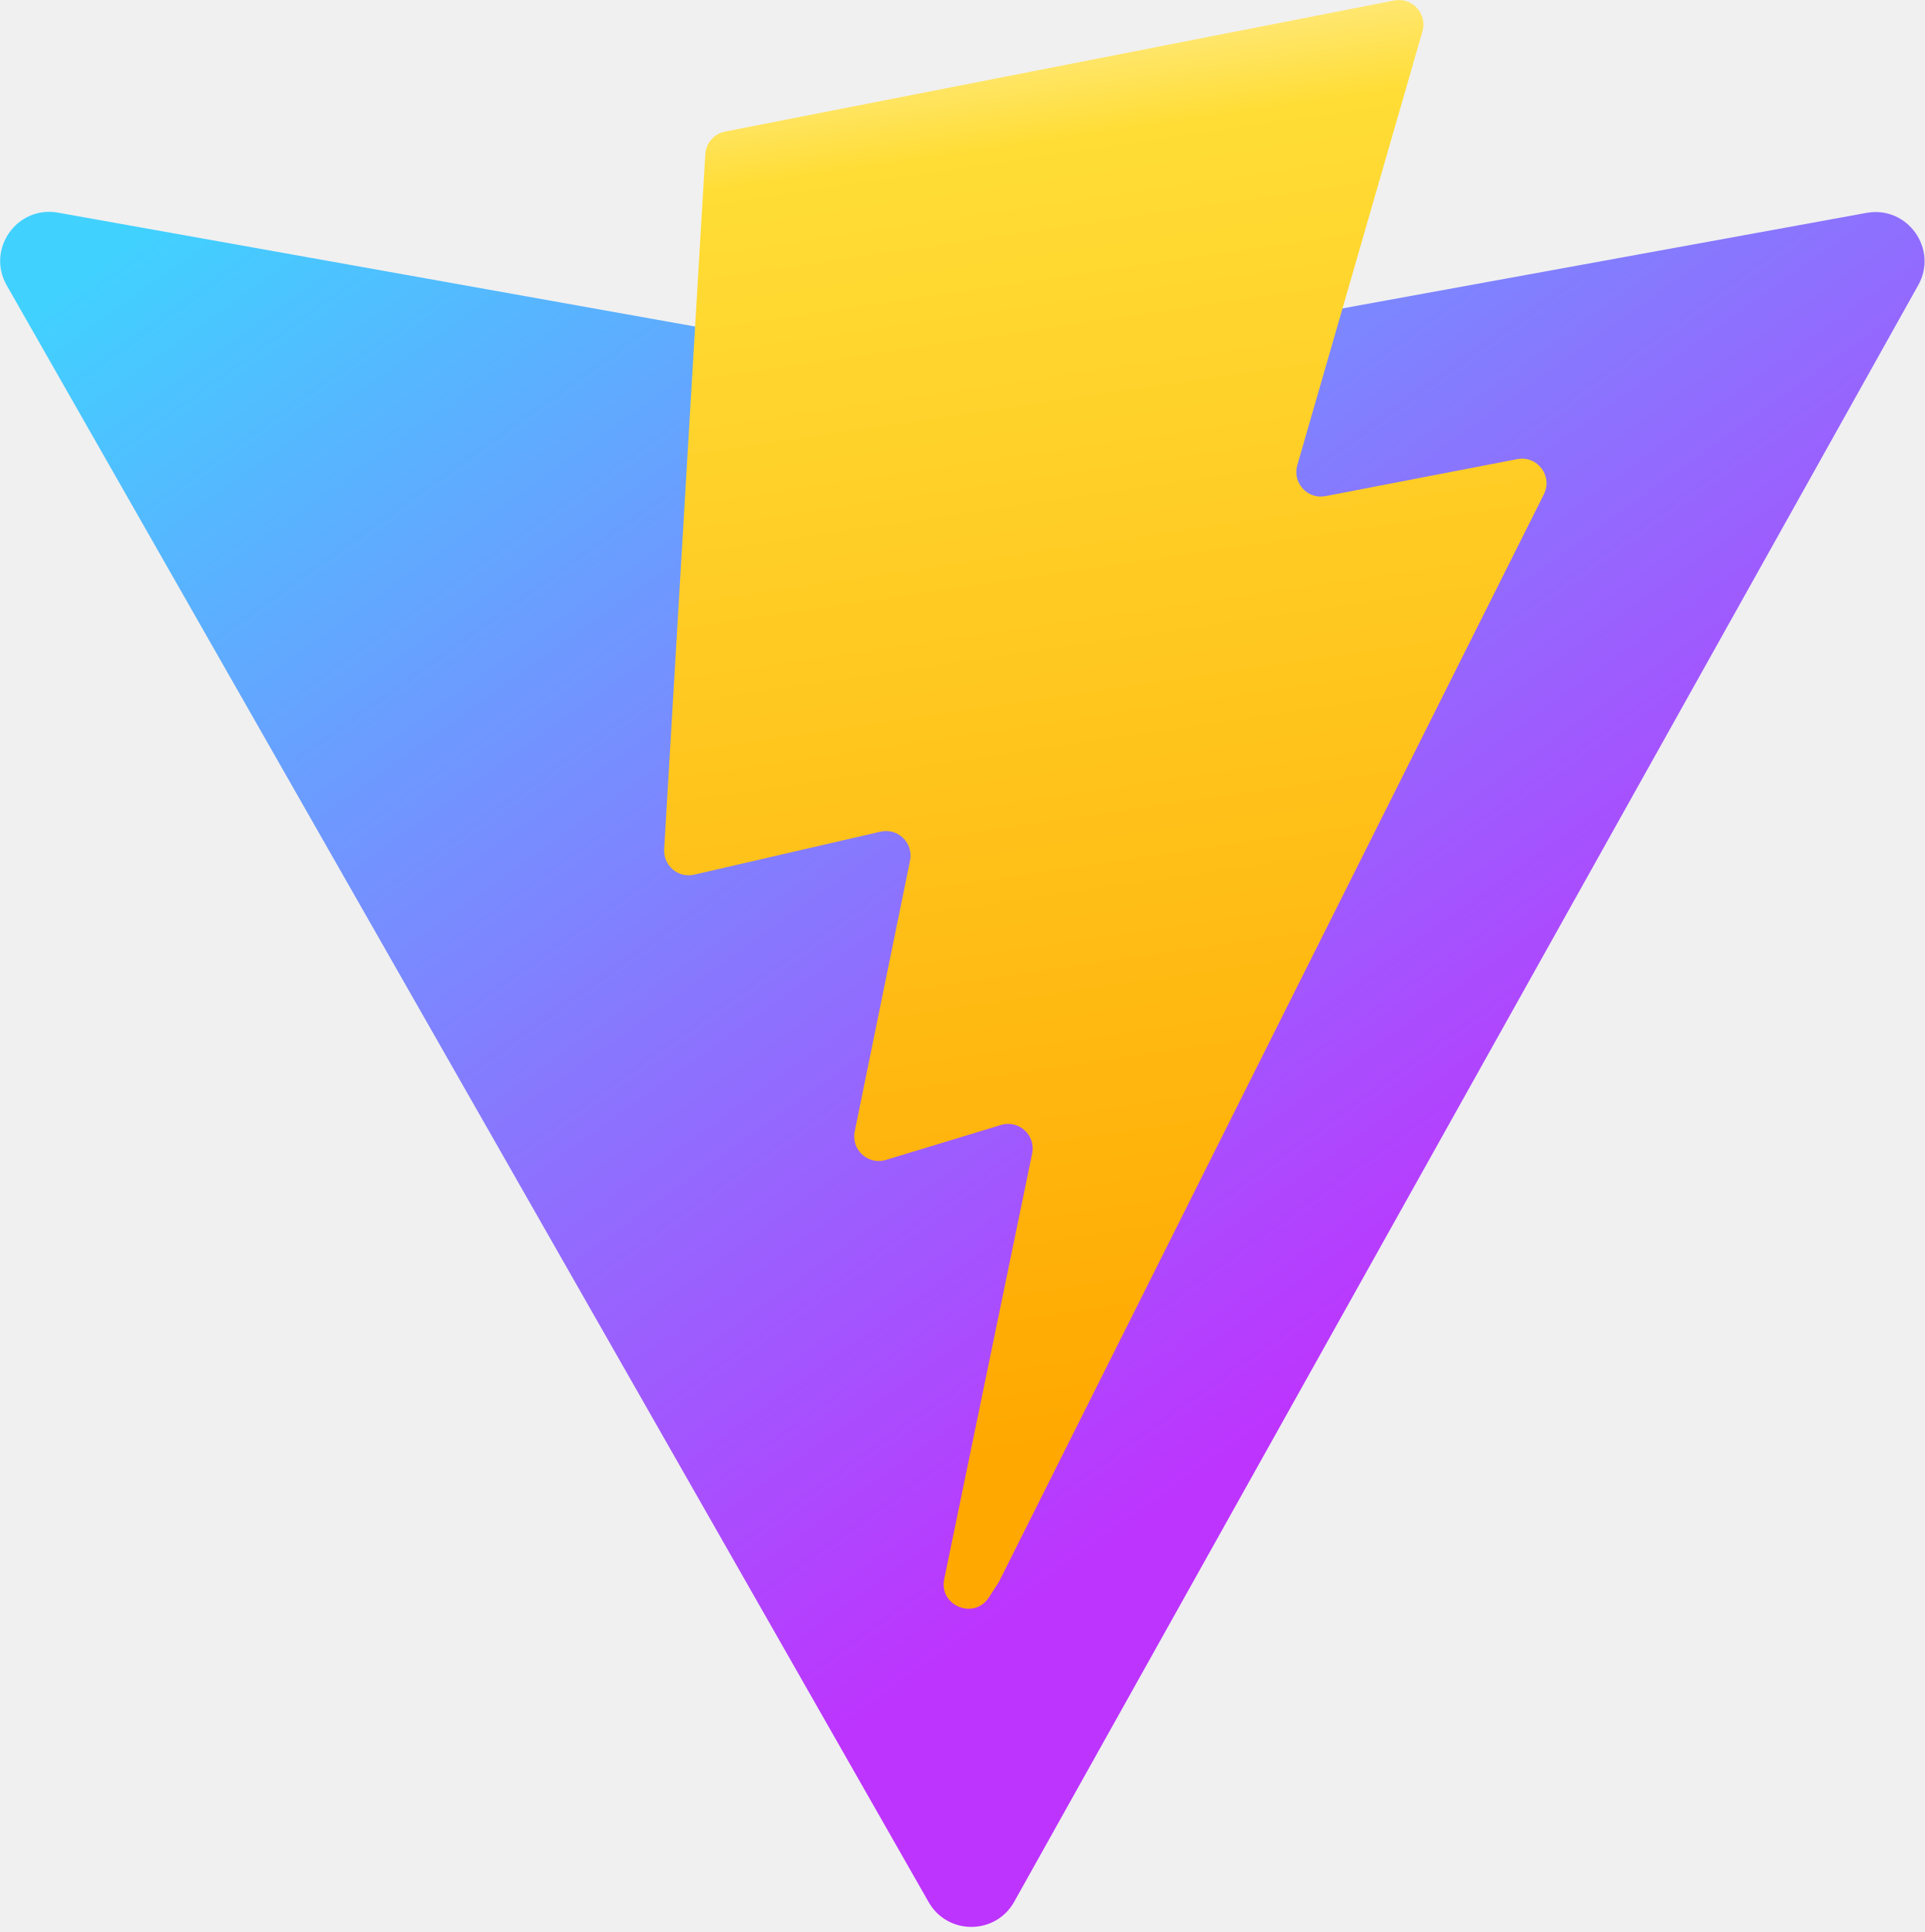
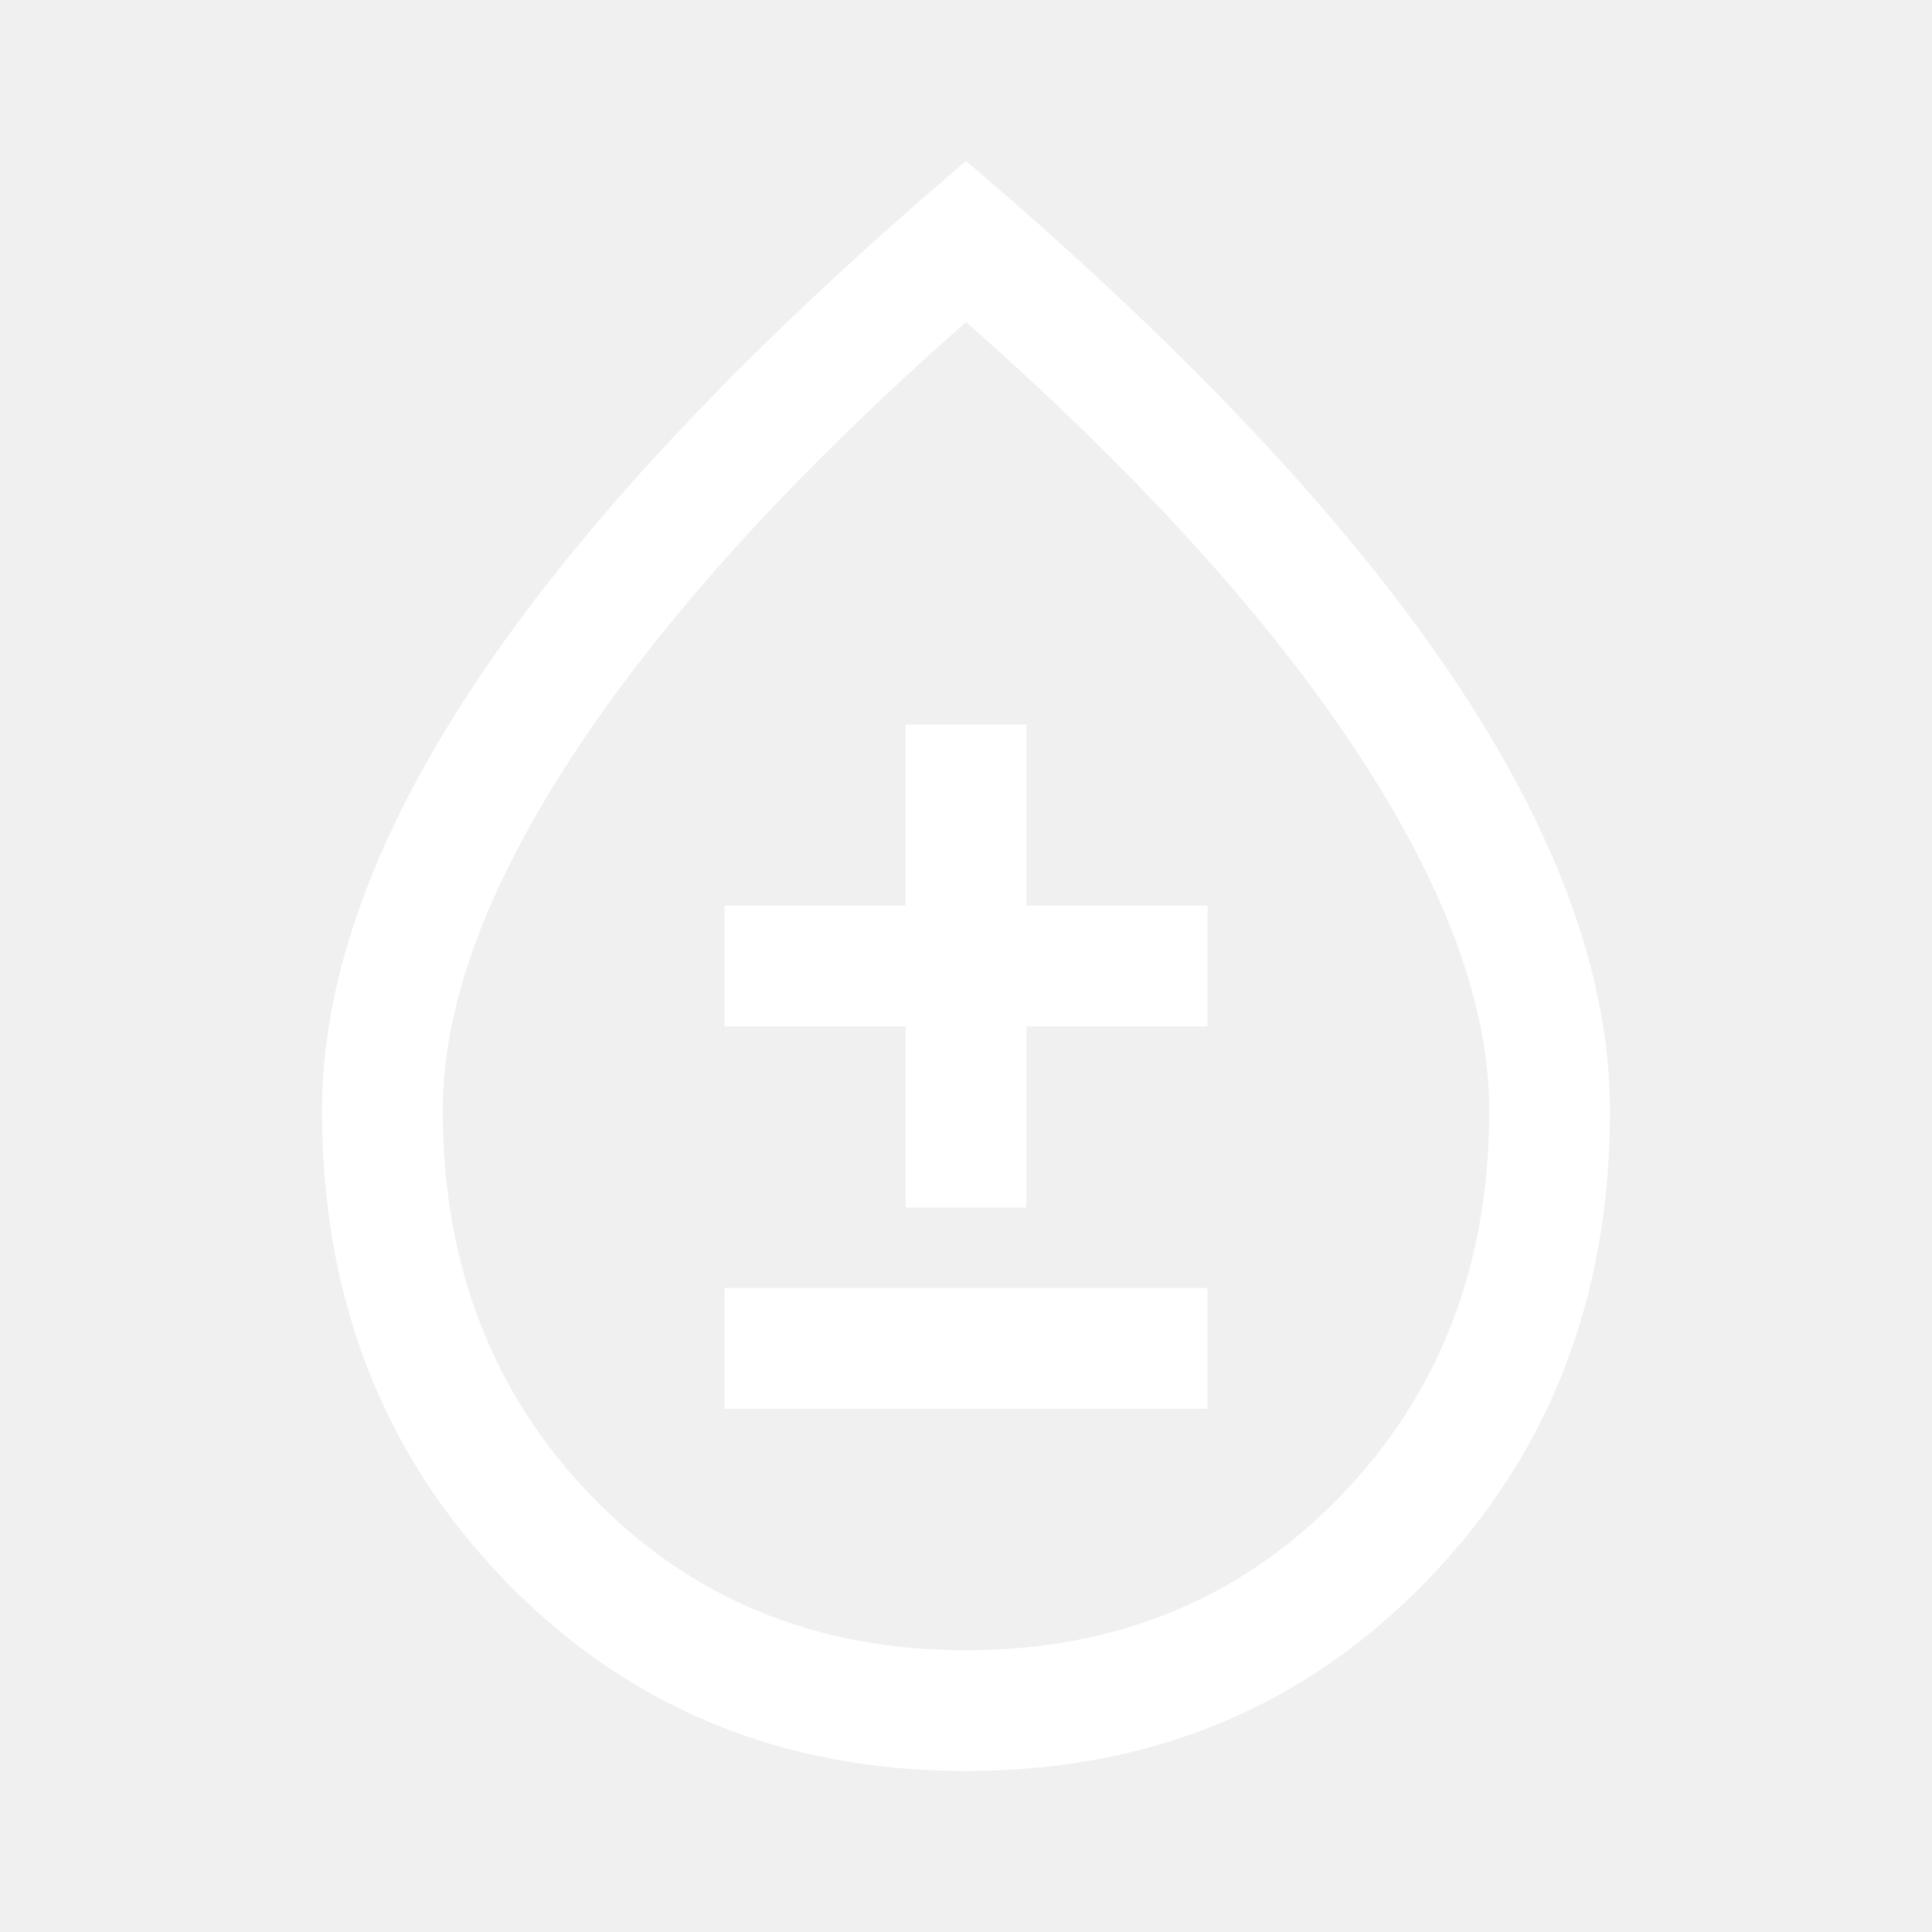
- <svg xmlns="http://www.w3.org/2000/svg" aria-hidden="true" role="img" class="iconify iconify--logos" width="31.88" height="32" preserveAspectRatio="xMidYMid meet" viewBox="0 0 256 257">
-   <defs>
-     <linearGradient id="IconifyId1813088fe1fbc01fb466" x1="-.828%" x2="57.636%" y1="7.652%" y2="78.411%">
-       <stop offset="0%" stop-color="#41D1FF" />
-       <stop offset="100%" stop-color="#BD34FE" />
-     </linearGradient>
-     <linearGradient id="IconifyId1813088fe1fbc01fb467" x1="43.376%" x2="50.316%" y1="2.242%" y2="89.03%">
-       <stop offset="0%" stop-color="#FFEA83" />
-       <stop offset="8.333%" stop-color="#FFDD35" />
-       <stop offset="100%" stop-color="#FFA800" />
-     </linearGradient>
-   </defs>
-   <path fill="url(#IconifyId1813088fe1fbc01fb466)" d="M255.153 37.938L134.897 252.976c-2.483 4.44-8.862 4.466-11.382.048L.875 37.958c-2.746-4.814 1.371-10.646 6.827-9.67l120.385 21.517a6.537 6.537 0 0 0 2.322-.004l117.867-21.483c5.438-.991 9.574 4.796 6.877 9.62Z" />
-   <path fill="url(#IconifyId1813088fe1fbc01fb467)" d="M185.432.063L96.44 17.501a3.268 3.268 0 0 0-2.634 3.014l-5.474 92.456a3.268 3.268 0 0 0 3.997 3.378l24.777-5.718c2.318-.535 4.413 1.507 3.936 3.838l-7.361 36.047c-.495 2.426 1.782 4.5 4.151 3.78l15.304-4.649c2.372-.72 4.652 1.36 4.15 3.788l-11.698 56.621c-.732 3.542 3.979 5.473 5.943 2.437l1.313-2.028l72.516-144.72c1.215-2.423-.88-5.186-3.54-4.672l-25.505 4.922c-2.396.462-4.435-1.77-3.759-4.114l16.646-57.705c.677-2.35-1.37-4.583-3.769-4.113Z" />
+ <svg xmlns="http://www.w3.org/2000/svg" fill="white" font-weight="400" height="48" viewBox="0 -960 960 960" width="48">
+   <path d="M480-80q-137 0-228.5-94T160-408q0-100 79.5-217.5T480-880q161 137 240.5 254.5T800-408q0 140-91.5 234T480-80Zm0-60q112 0 186-76.5t74-191.822Q740-487 673.5-587.5T480-800Q353-688 286.5-587.5T220-408.322Q220-293 294-216.5T480-140ZM360-260h240v-60H360v60Zm90-100h60v-90h90v-60h-90v-90h-60v90h-90v60h90v90Zm30-120Z" />
</svg>
